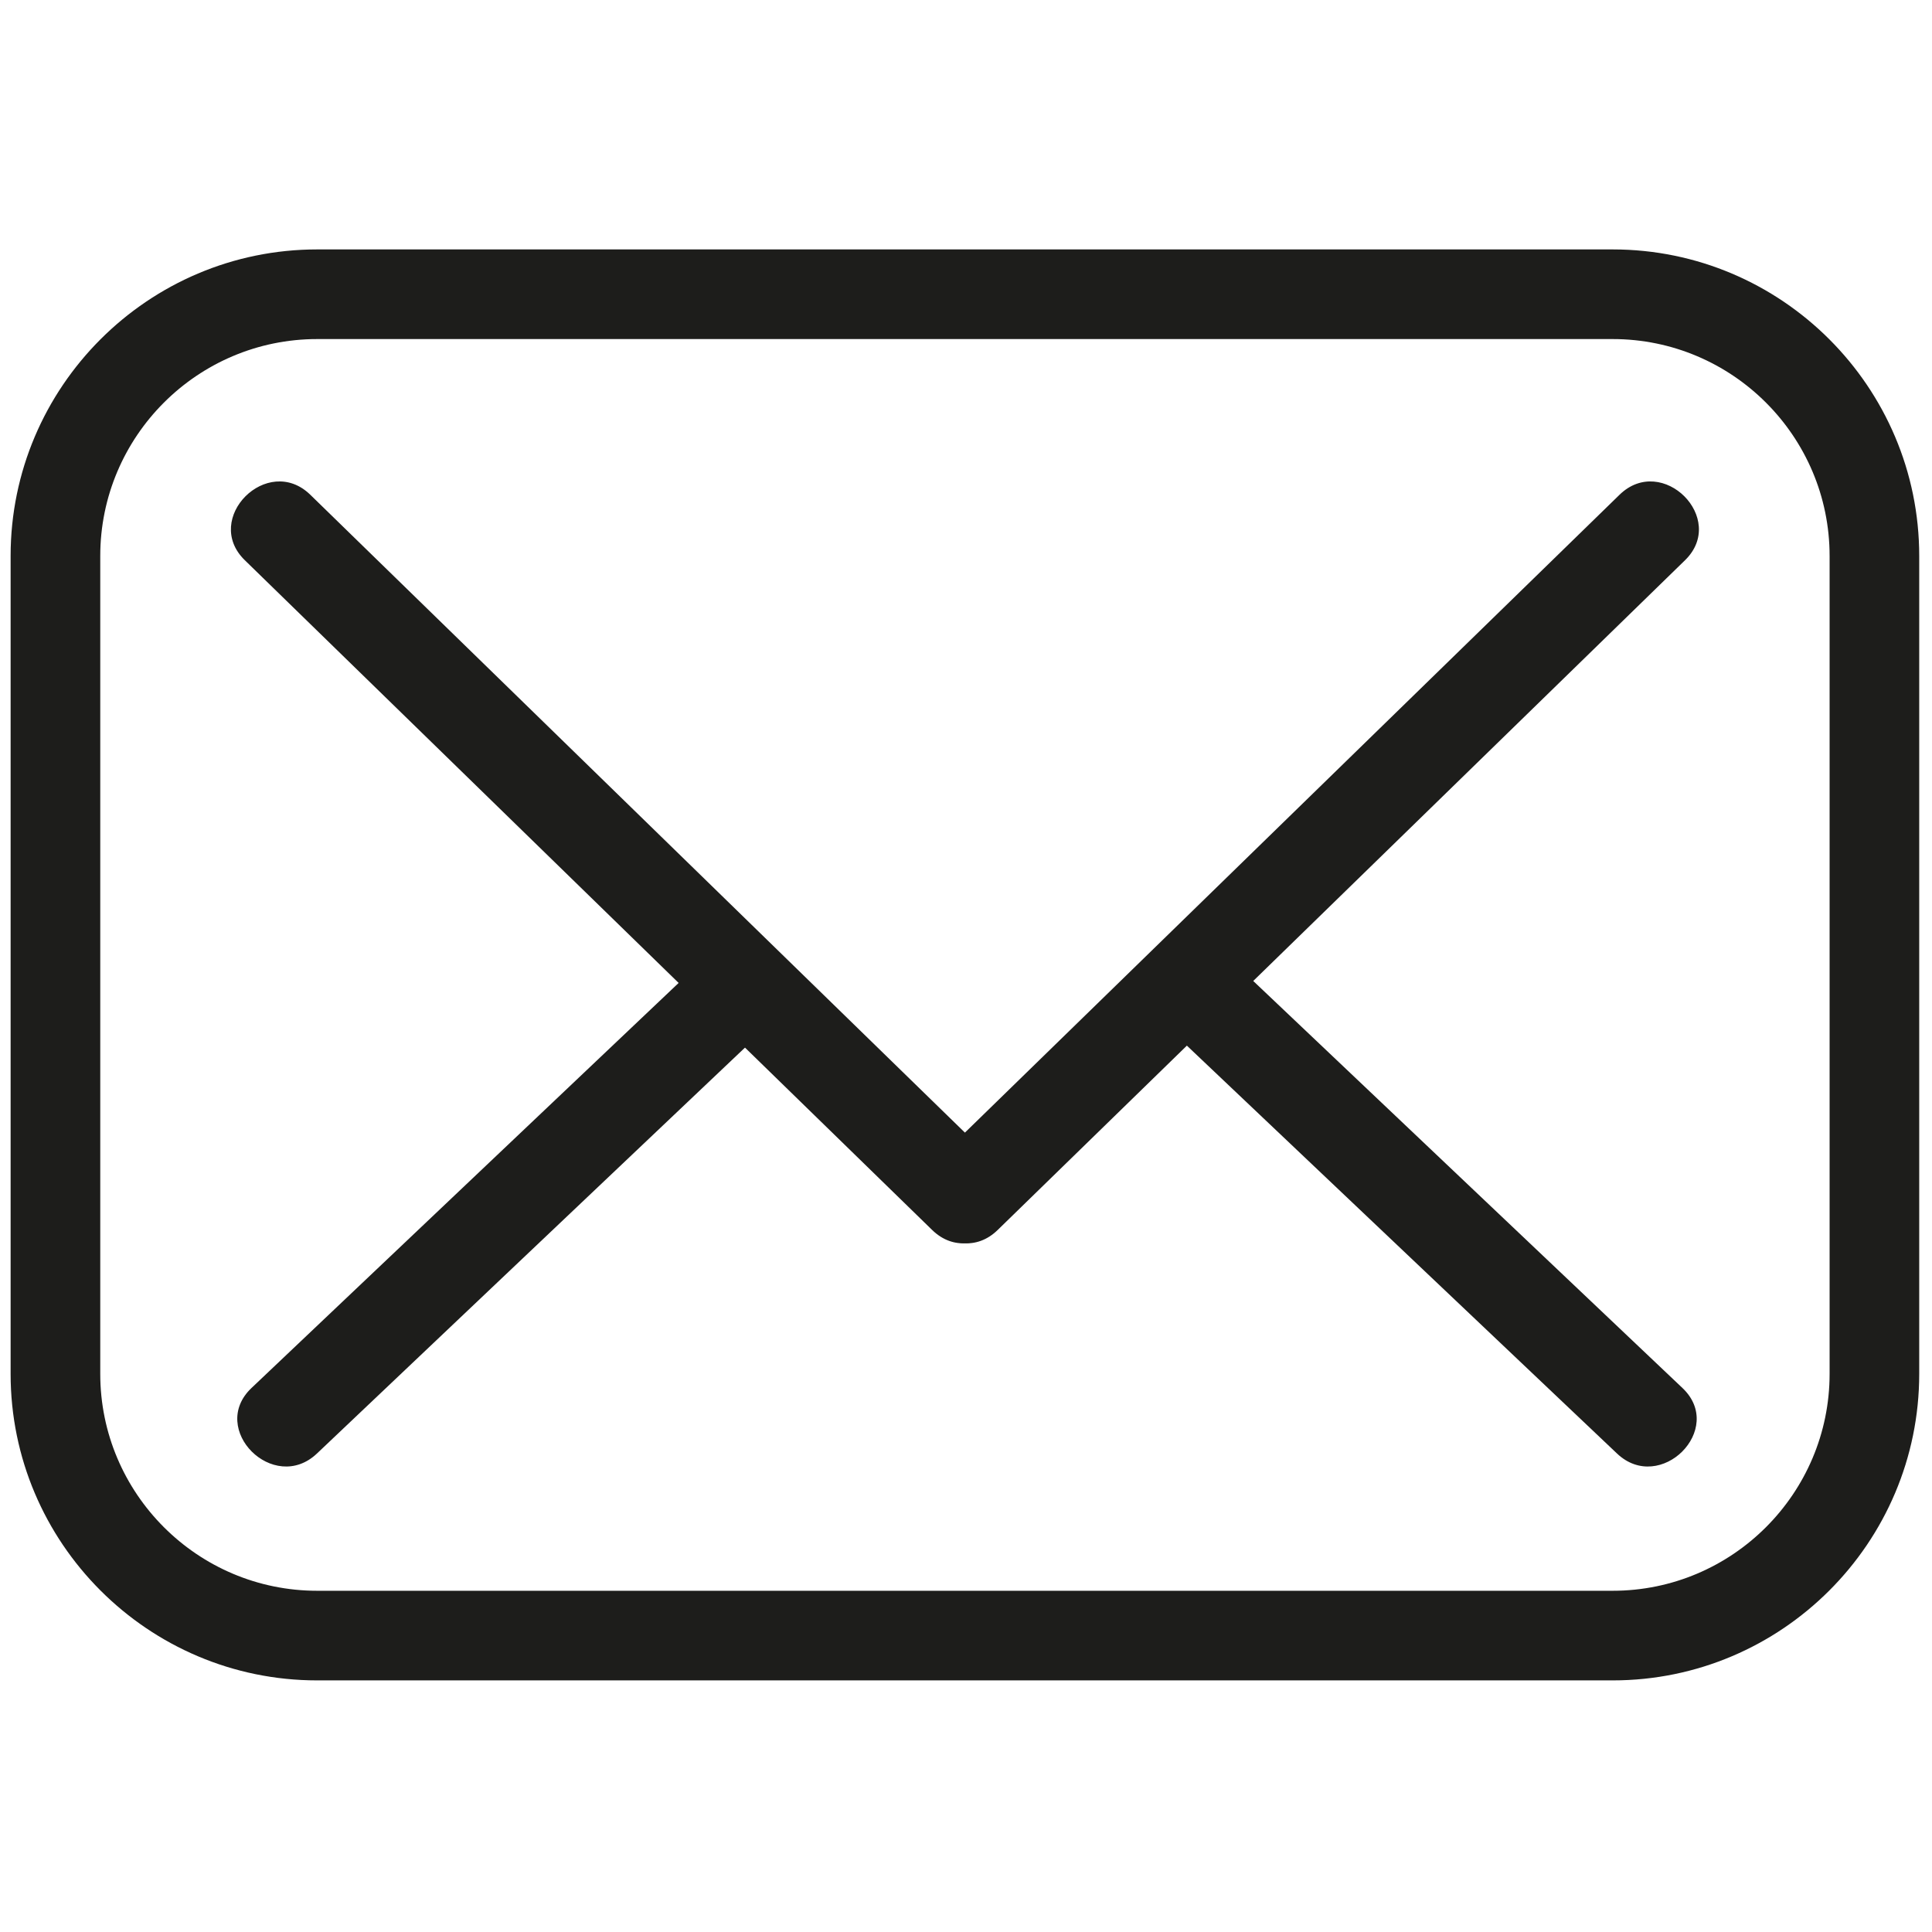
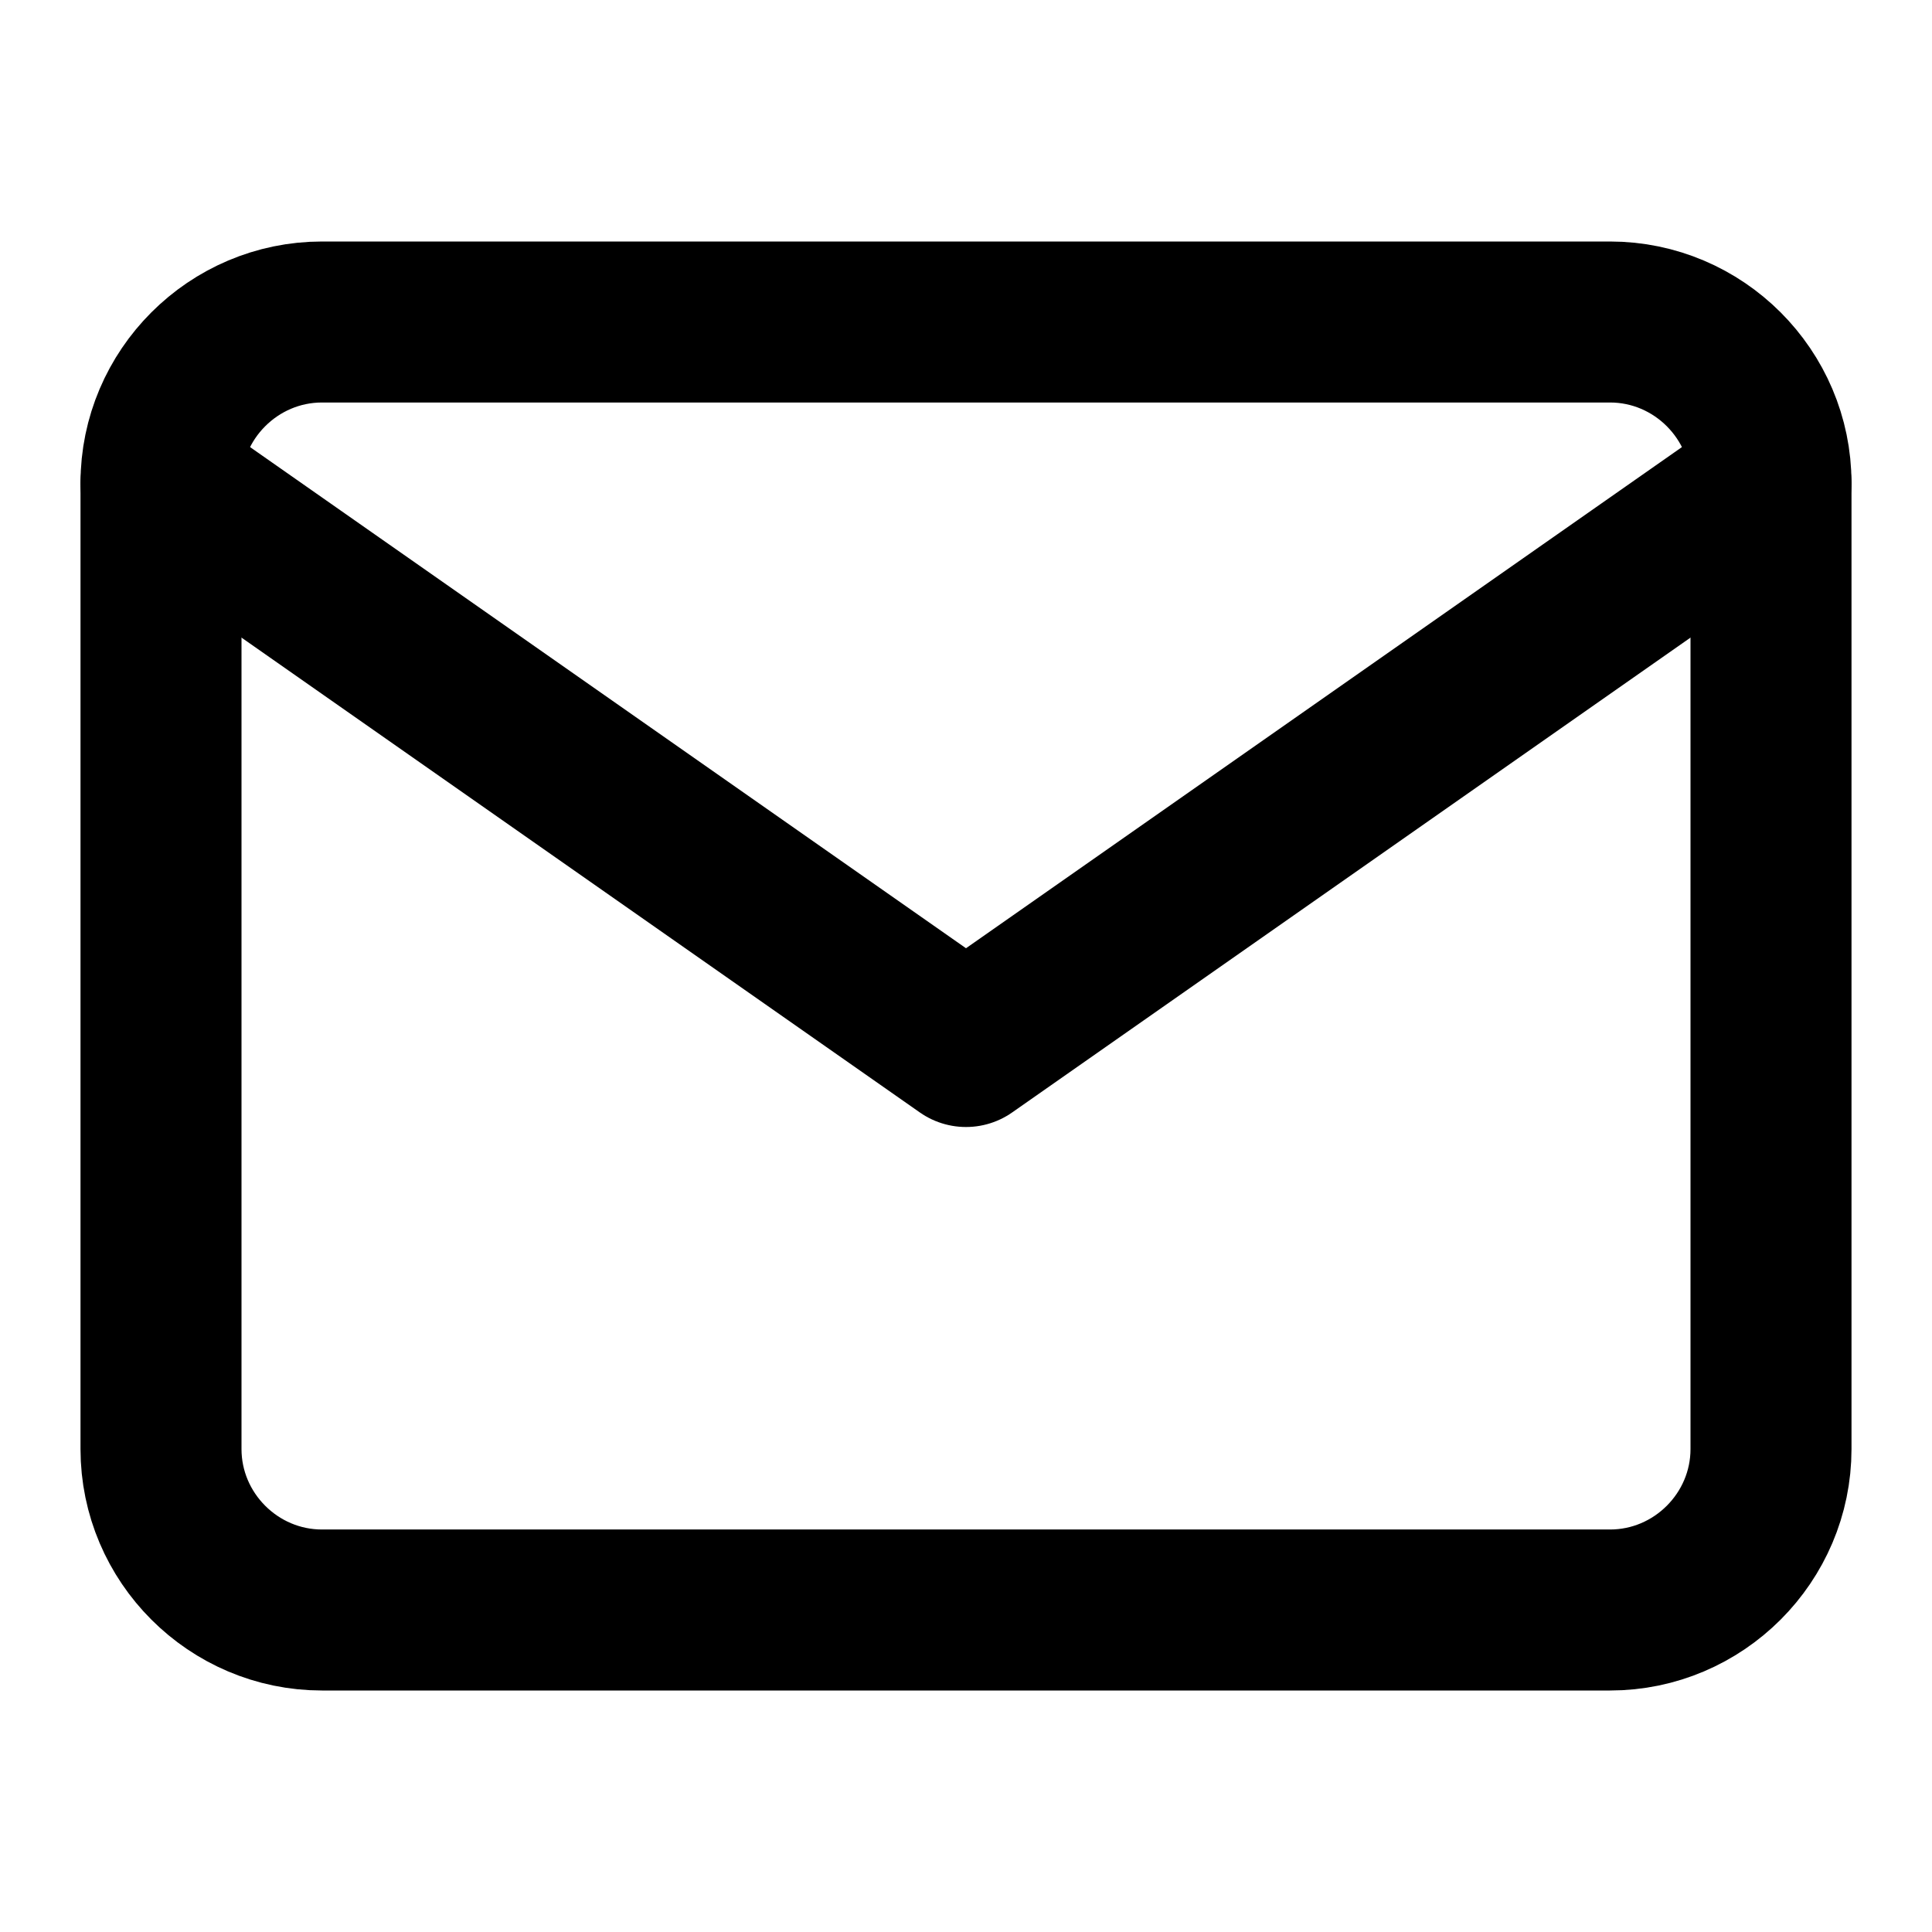
- <svg xmlns="http://www.w3.org/2000/svg" version="1.1" width="256" height="256" viewBox="0 0 256 256" xml:space="preserve">
-   <defs>
- </defs>
-   <g style="stroke: none; stroke-width: 0; stroke-dasharray: none; stroke-linecap: butt; stroke-linejoin: miter; stroke-miterlimit: 10; fill: none; fill-rule: nonzero; opacity: 1;" transform="translate(1.406593 1.406593) scale(2.81 2.81)">
-     <path d="M 75.546 78.738 H 14.455 C 6.484 78.738 0 72.254 0 64.283 V 25.716 c 0 -7.97 6.485 -14.455 14.455 -14.455 h 61.091 c 7.97 0 14.454 6.485 14.454 14.455 v 38.567 C 90 72.254 83.516 78.738 75.546 78.738 z M 14.455 15.488 c -5.64 0 -10.228 4.588 -10.228 10.228 v 38.567 c 0 5.64 4.588 10.229 10.228 10.229 h 61.091 c 5.64 0 10.228 -4.589 10.228 -10.229 V 25.716 c 0 -5.64 -4.588 -10.228 -10.228 -10.228 H 14.455 z" style="stroke: none; stroke-width: 1; stroke-dasharray: none; stroke-linecap: butt; stroke-linejoin: miter; stroke-miterlimit: 10; fill: rgb(29,29,27); fill-rule: nonzero; opacity: 1;" transform=" matrix(1 0 0 1 0 0) " stroke-linecap="round" />
-     <path d="M 11.044 25.917 C 21.848 36.445 32.652 46.972 43.456 57.5 c 2.014 1.962 5.105 -1.122 3.088 -3.088 C 35.74 43.885 24.936 33.357 14.132 22.83 C 12.118 20.867 9.027 23.952 11.044 25.917 L 11.044 25.917 z" style="stroke: none; stroke-width: 1; stroke-dasharray: none; stroke-linecap: butt; stroke-linejoin: miter; stroke-miterlimit: 10; fill: rgb(29,29,27); fill-rule: nonzero; opacity: 1;" transform=" matrix(1 0 0 1 0 0) " stroke-linecap="round" />
-     <path d="M 46.544 57.5 c 10.804 -10.527 21.608 -21.055 32.412 -31.582 c 2.016 -1.965 -1.073 -5.051 -3.088 -3.088 C 65.064 33.357 54.26 43.885 43.456 54.412 C 41.44 56.377 44.529 59.463 46.544 57.5 L 46.544 57.5 z" style="stroke: none; stroke-width: 1; stroke-dasharray: none; stroke-linecap: butt; stroke-linejoin: miter; stroke-miterlimit: 10; fill: rgb(29,29,27); fill-rule: nonzero; opacity: 1;" transform=" matrix(1 0 0 1 0 0) " stroke-linecap="round" />
-     <path d="M 78.837 64.952 c -7.189 -6.818 -14.379 -13.635 -21.568 -20.453 c -2.039 -1.933 -5.132 1.149 -3.088 3.088 c 7.189 6.818 14.379 13.635 21.568 20.453 C 77.788 69.973 80.881 66.89 78.837 64.952 L 78.837 64.952 z" style="stroke: none; stroke-width: 1; stroke-dasharray: none; stroke-linecap: butt; stroke-linejoin: miter; stroke-miterlimit: 10; fill: rgb(29,29,27); fill-rule: nonzero; opacity: 1;" transform=" matrix(1 0 0 1 0 0) " stroke-linecap="round" />
-     <path d="M 14.446 68.039 c 7.189 -6.818 14.379 -13.635 21.568 -20.453 c 2.043 -1.938 -1.048 -5.022 -3.088 -3.088 c -7.189 6.818 -14.379 13.635 -21.568 20.453 C 9.315 66.889 12.406 69.974 14.446 68.039 L 14.446 68.039 z" style="stroke: none; stroke-width: 1; stroke-dasharray: none; stroke-linecap: butt; stroke-linejoin: miter; stroke-miterlimit: 10; fill: rgb(29,29,27); fill-rule: nonzero; opacity: 1;" transform=" matrix(1 0 0 1 0 0) " stroke-linecap="round" />
-   </g>
+ <svg xmlns="http://www.w3.org/2000/svg" viewBox="0 0 24 24" fill="none" stroke="currentColor" stroke-width="2" stroke-linecap="round" stroke-linejoin="round" class="feather feather-mail">
+   <path d="M4 4h16c1.1 0 2 .9 2 2v12c0 1.1-.9 2-2 2H4c-1.1 0-2-.9-2-2V6c0-1.1.9-2 2-2z" />
+   <polyline points="22,6 12,13 2,6" />
</svg>
